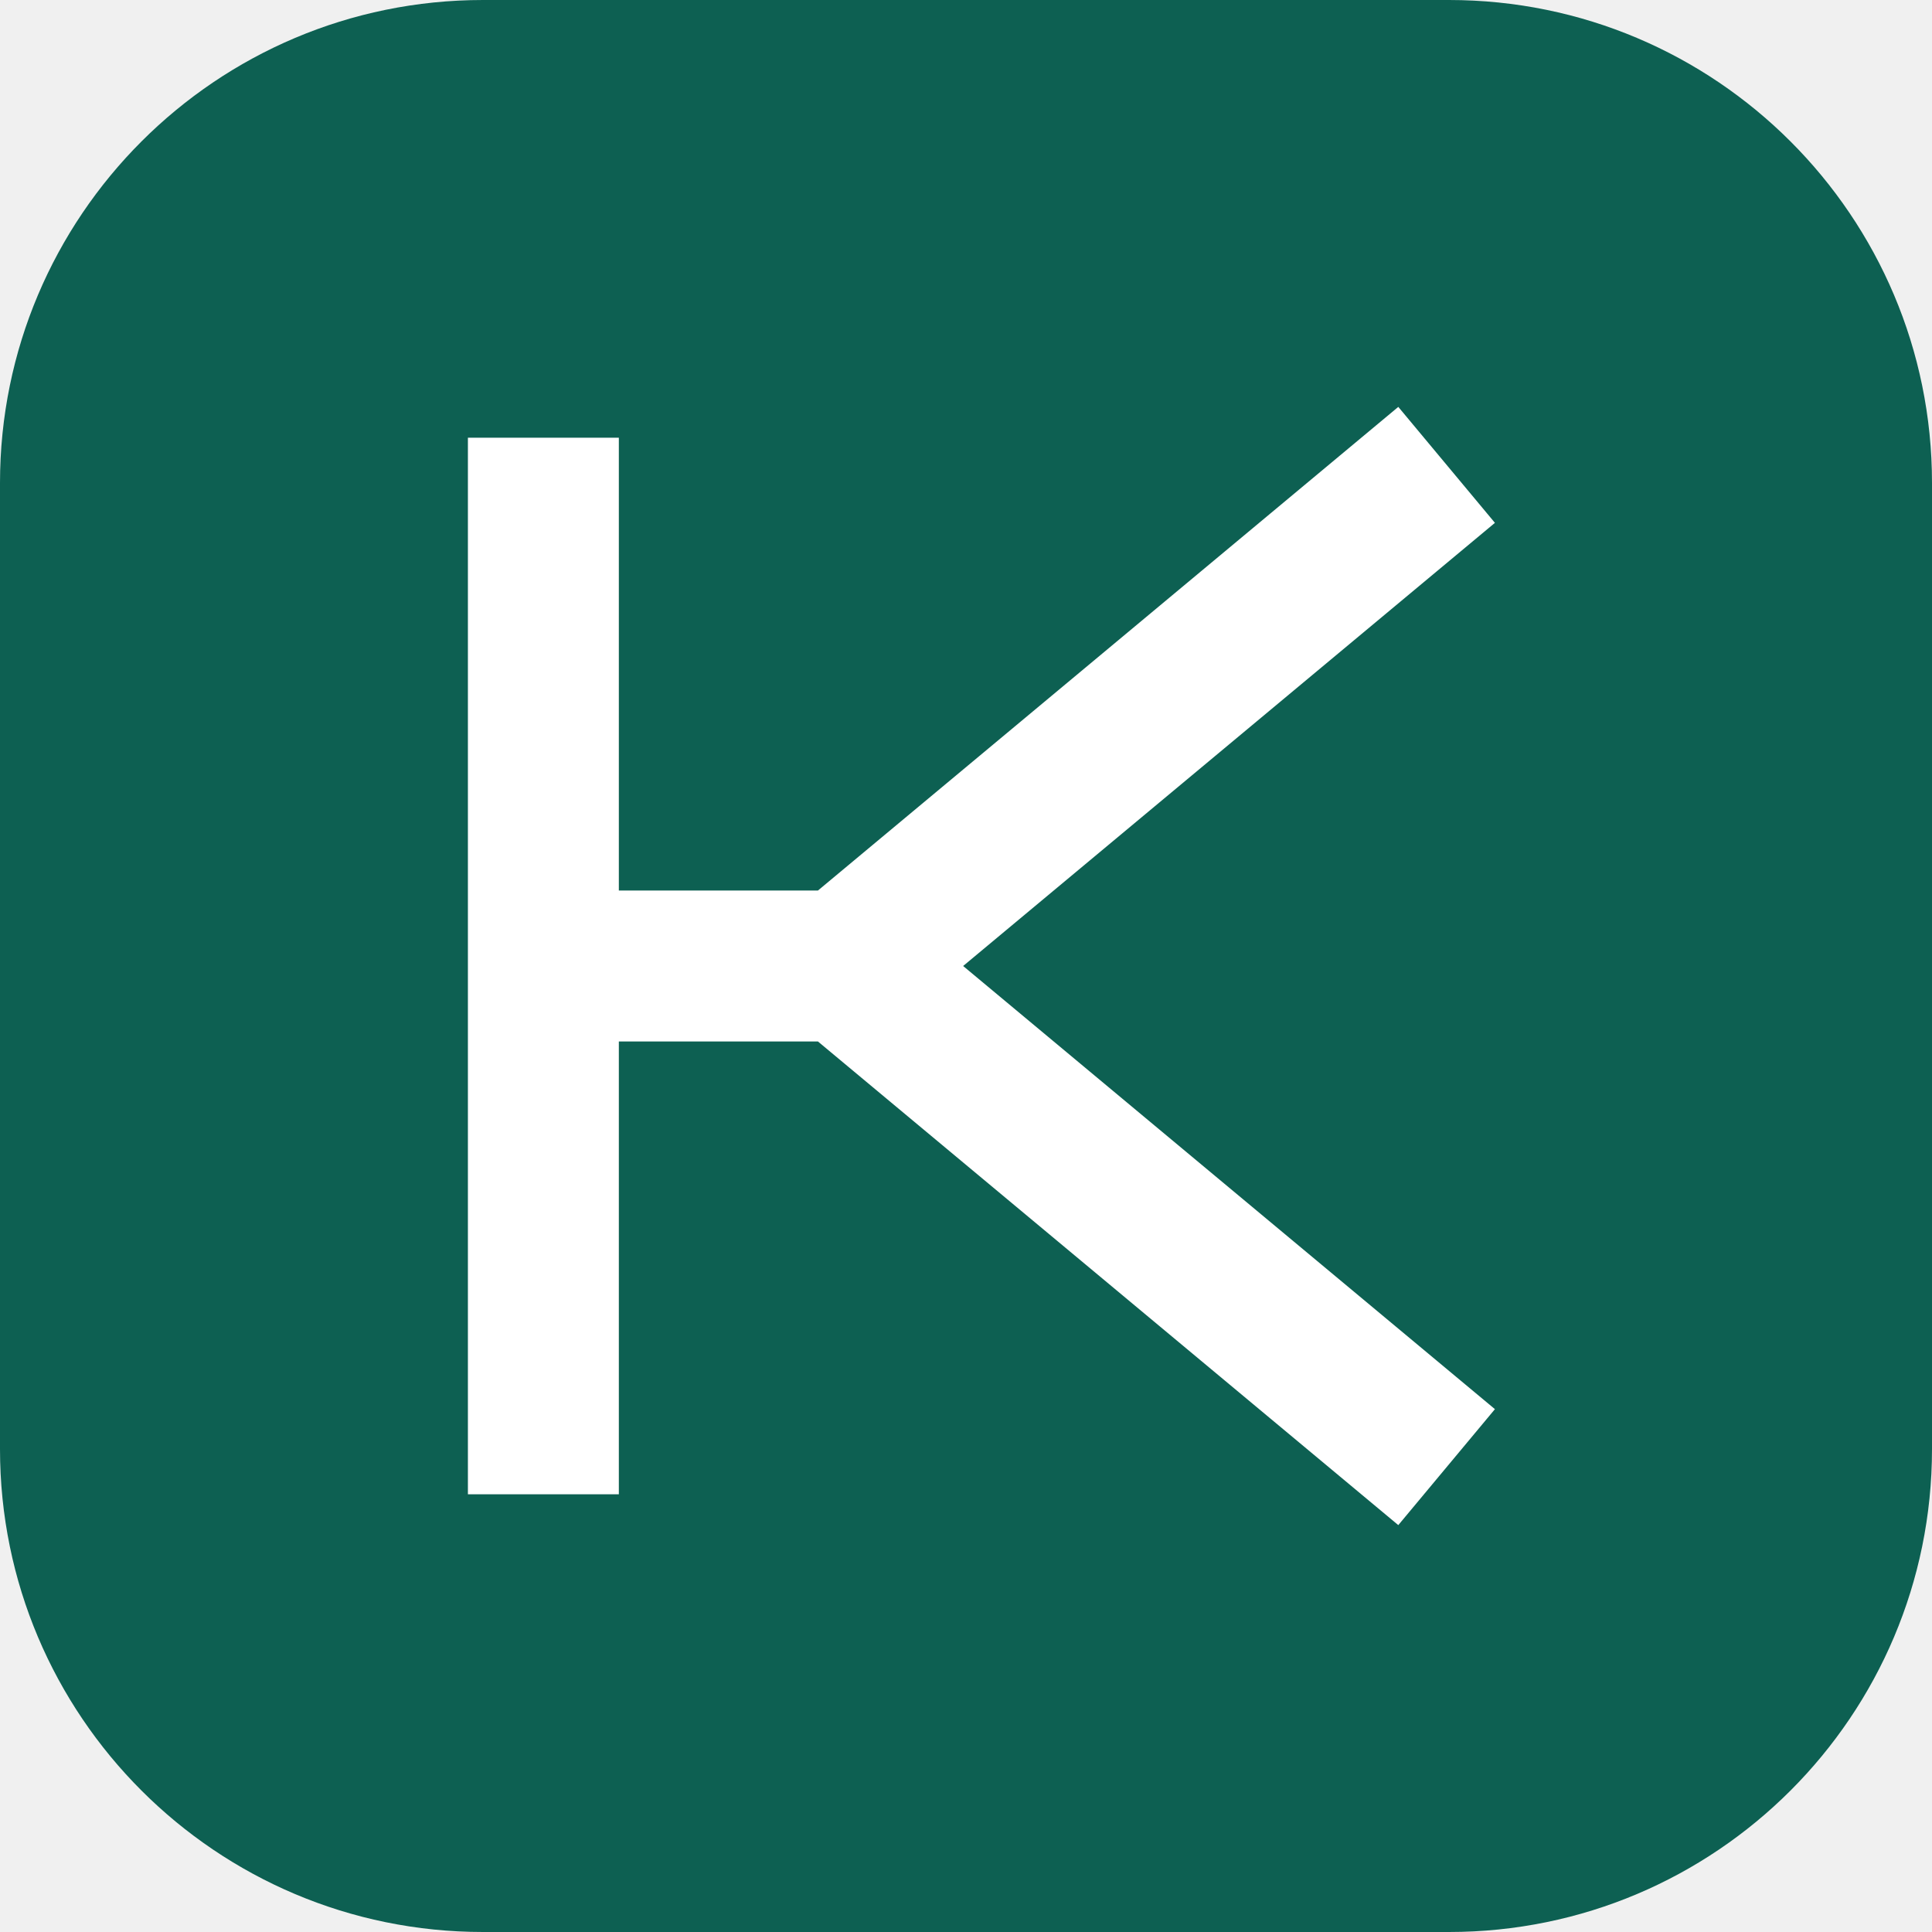
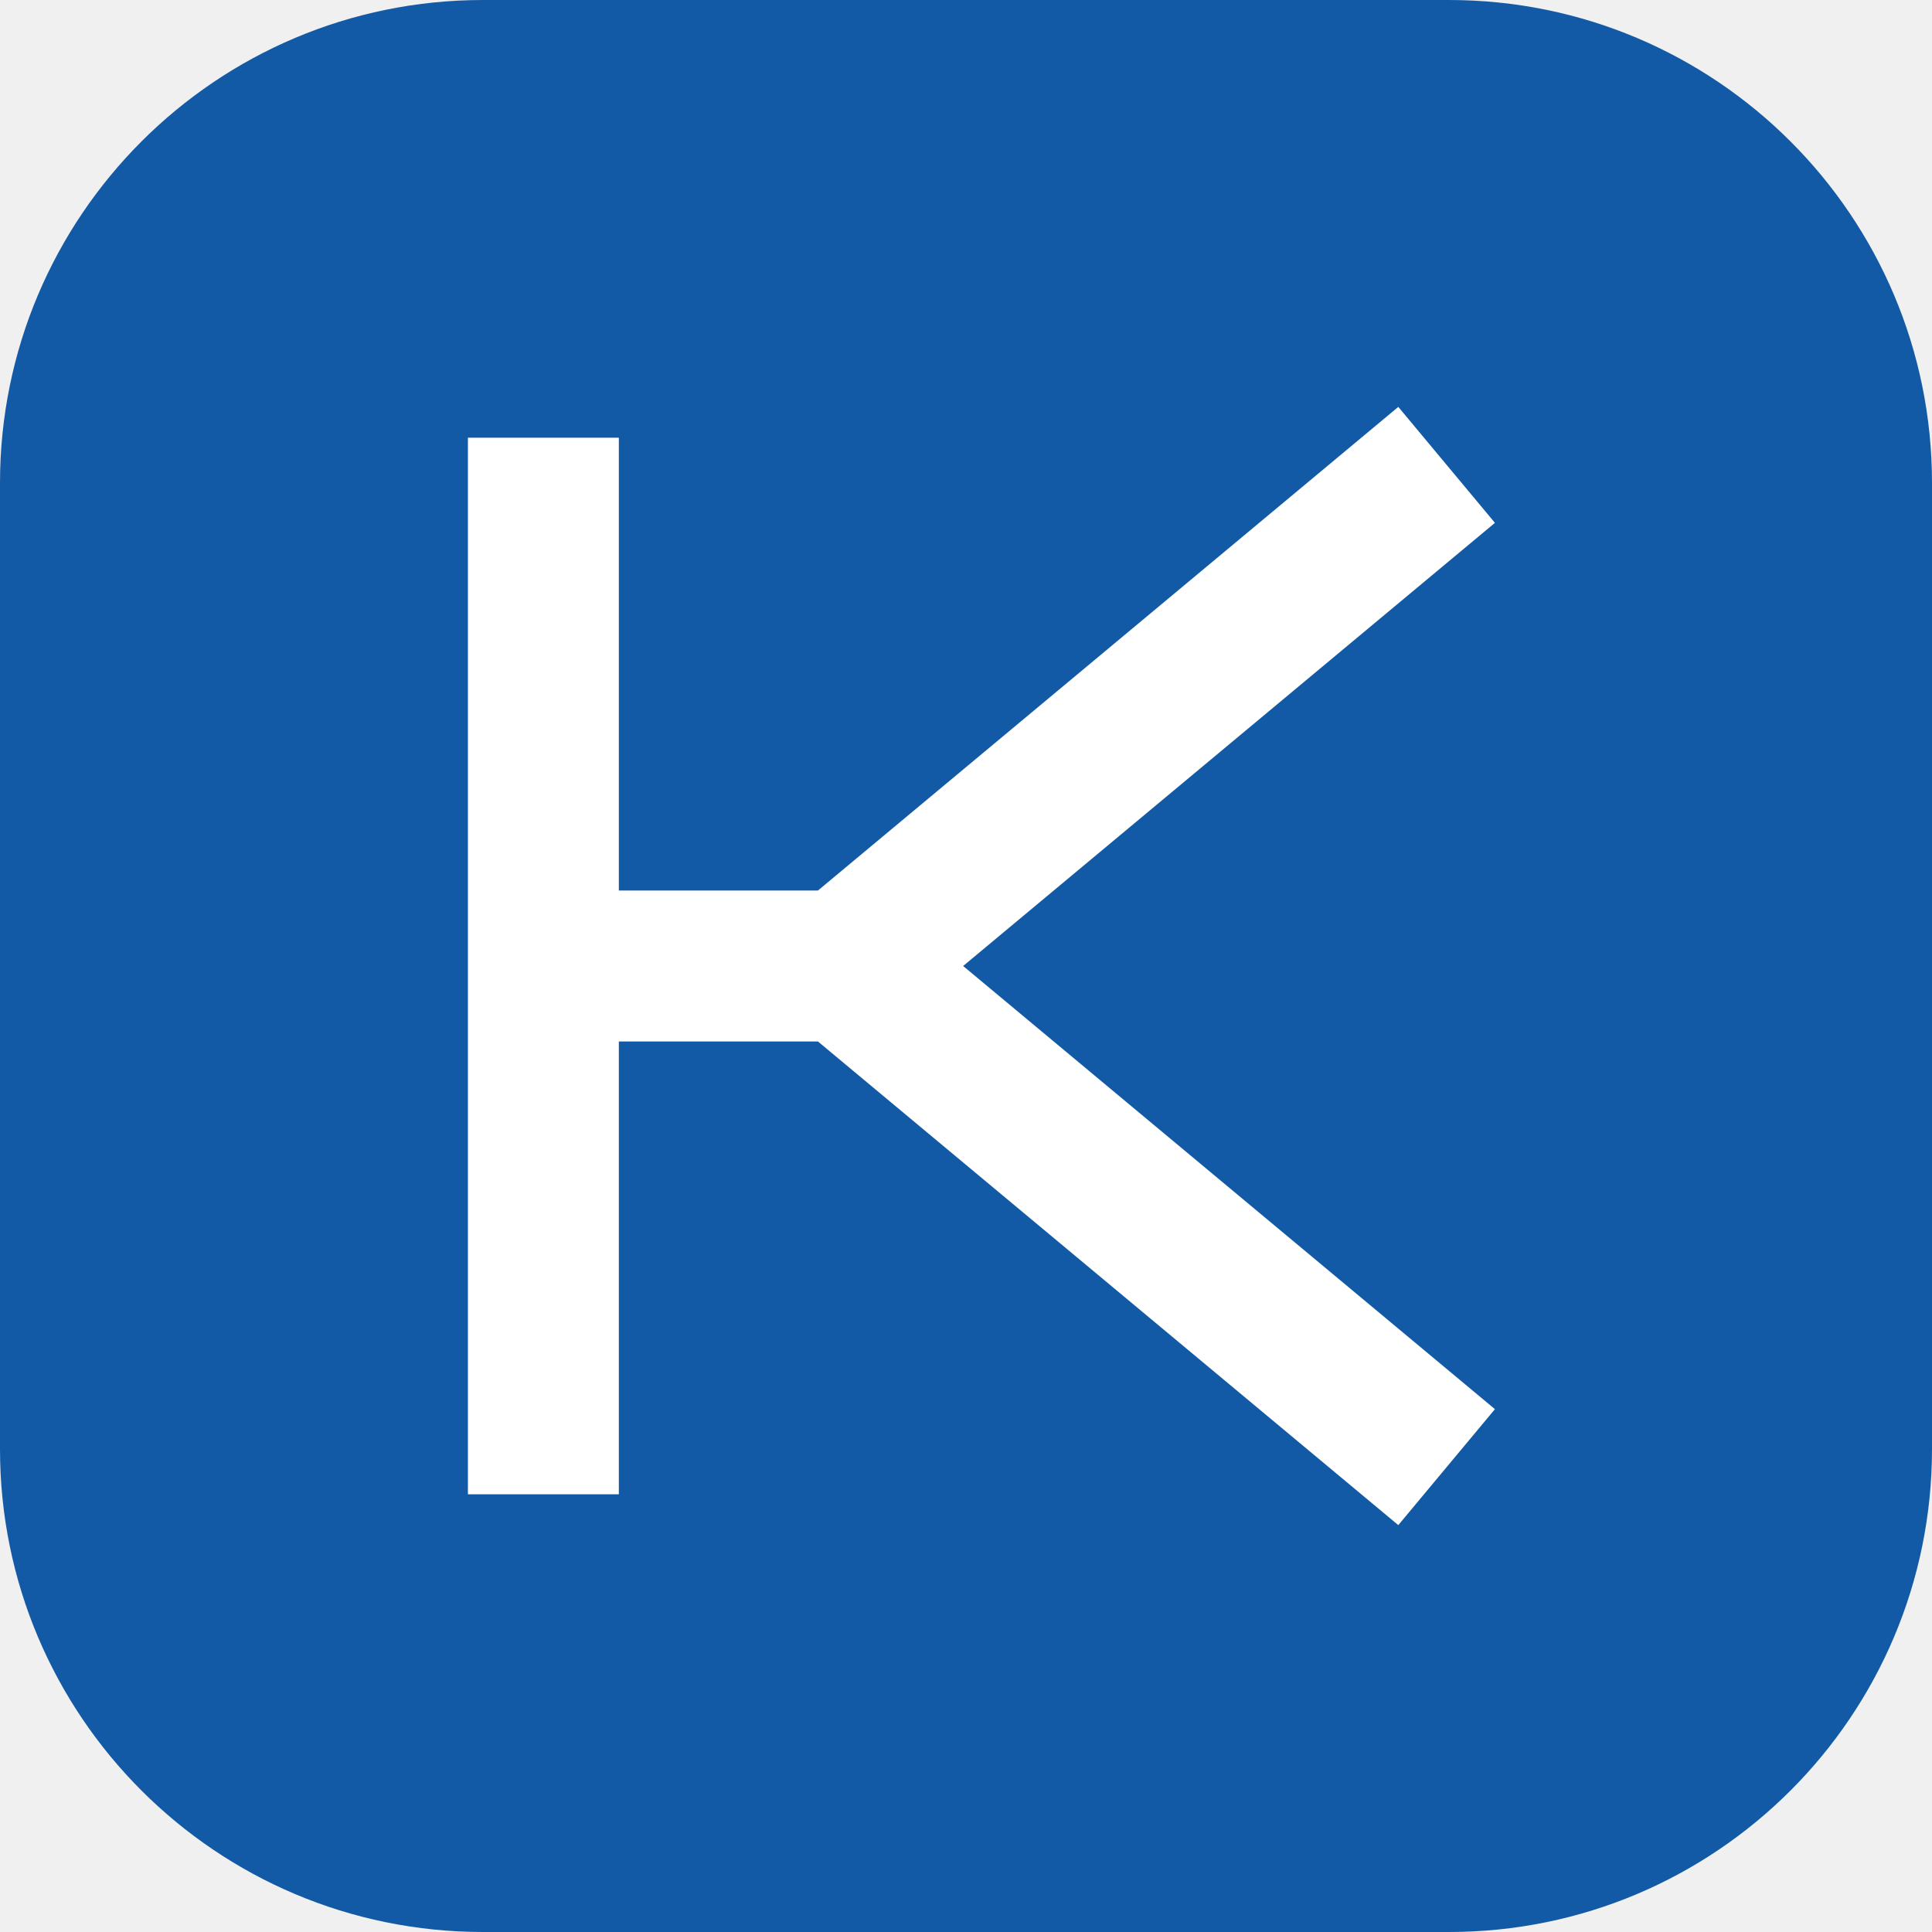
<svg xmlns="http://www.w3.org/2000/svg" viewBox="0 0 64 64">
-   <rect width="64" height="64" rx="16" fill="#0d6052" />
+   <rect width="64" height="64" rx="16" fill="#135AA6" />
  <path d="M18 17v30m28-30L28 32l18 15M18 32h10" fill="none" stroke="#fff" stroke-width="5" stroke-linecap="square" />
</svg>
